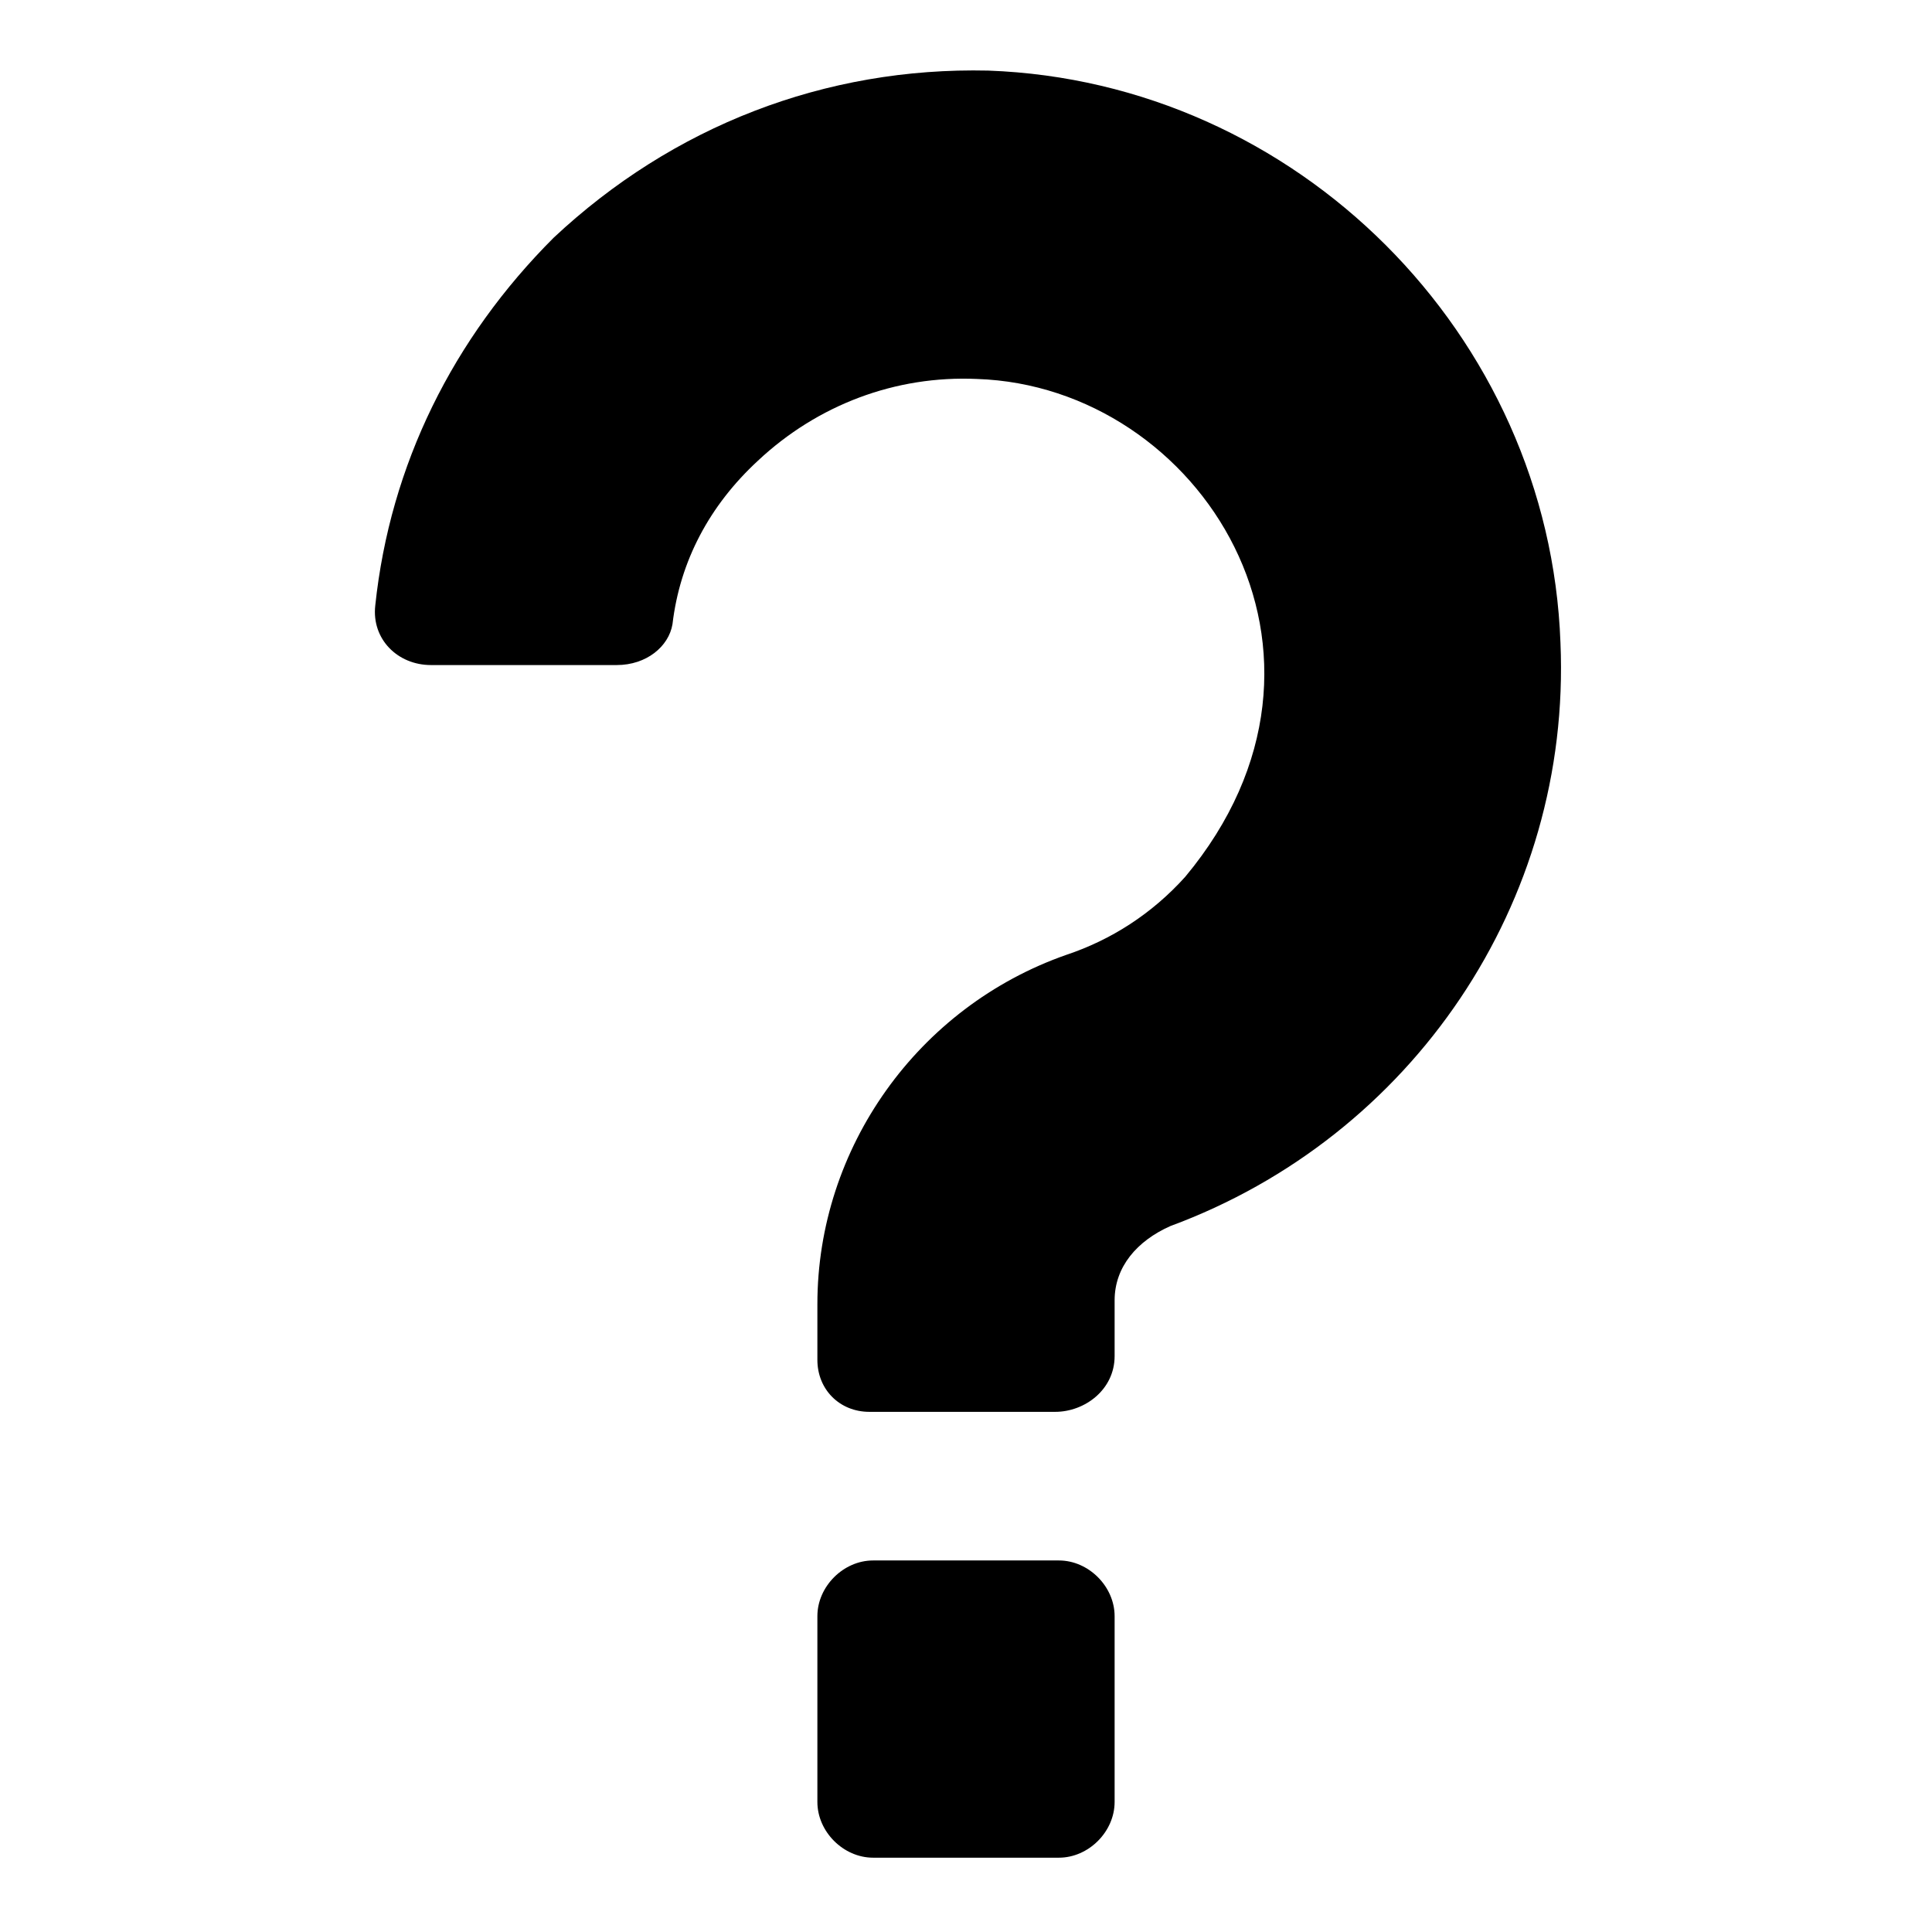
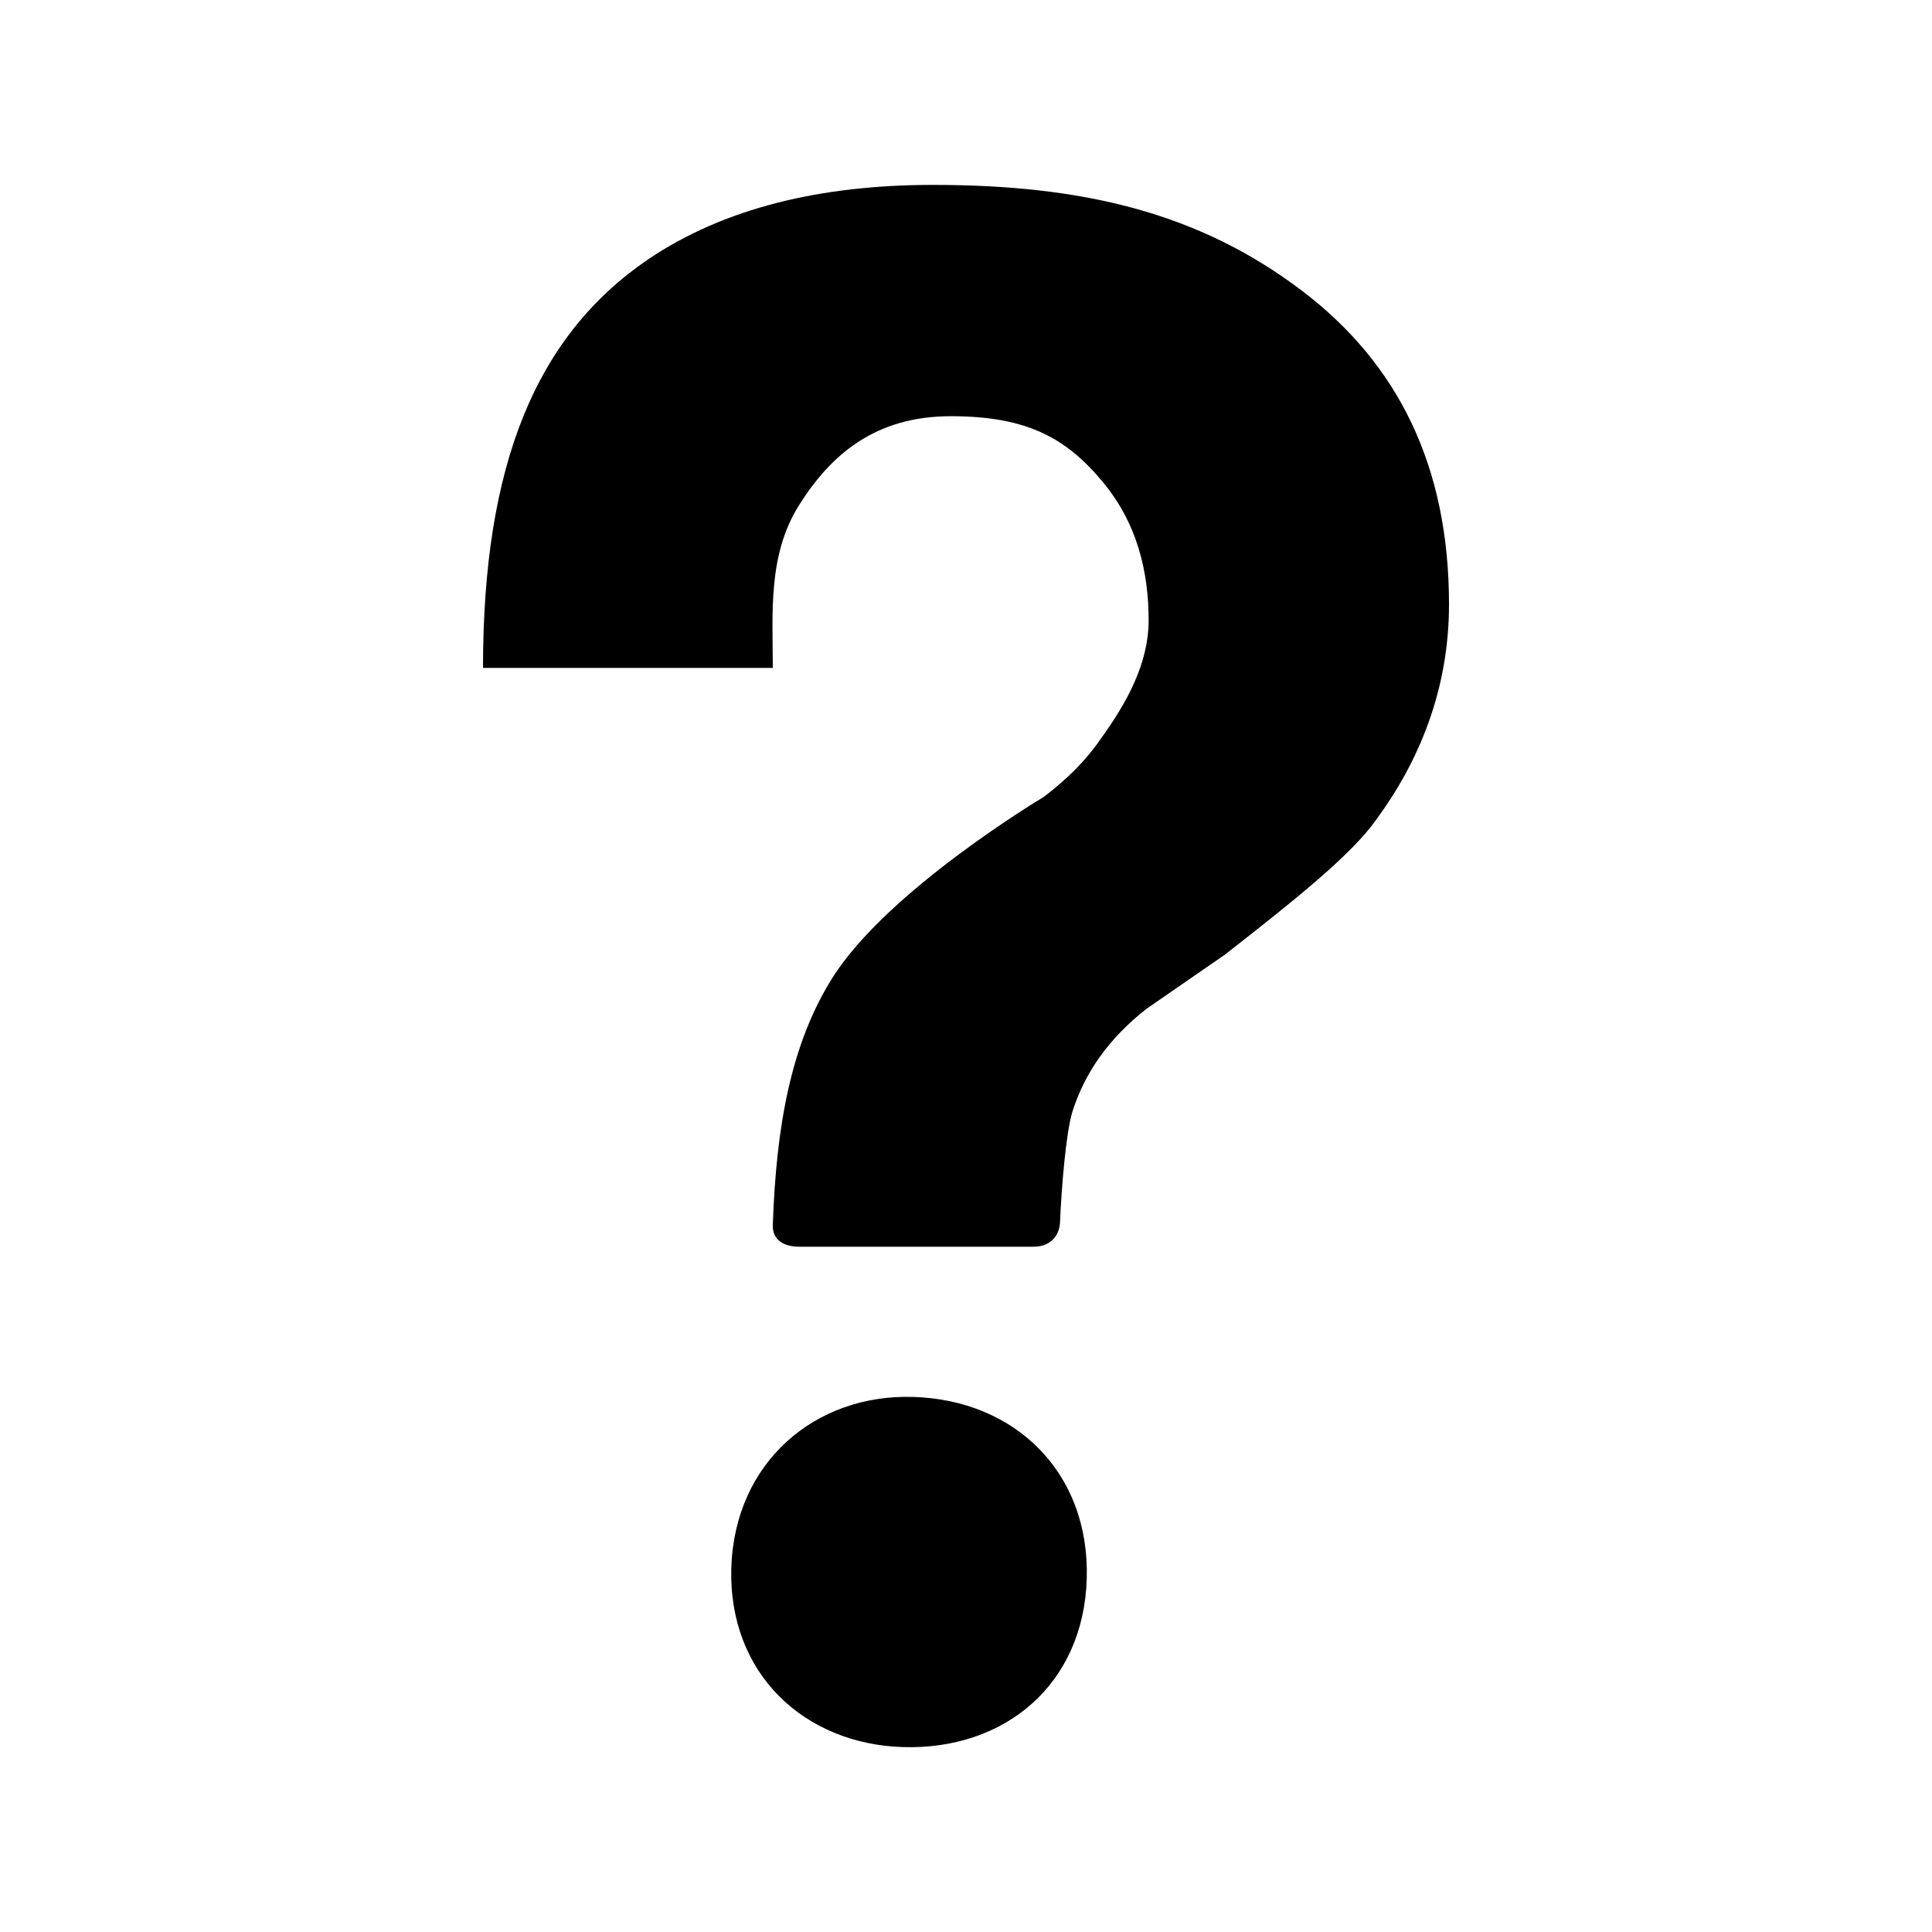
- <svg xmlns="http://www.w3.org/2000/svg" t="1552570427521" class="icon" style="" viewBox="0 0 1024 1024" version="1.1" p-id="5204" width="200" height="200">
+ <svg xmlns="http://www.w3.org/2000/svg" t="1560225453947" class="icon" style="" viewBox="0 0 1024 1024" version="1.1" p-id="19999" width="84" height="84">
  <defs>
    <style type="text/css" />
  </defs>
-   <path d="M559.262 748.308h-98.462c-15.754 0-27.569-11.815-27.569-27.569v-29.538c0-82.708 53.169-157.538 131.938-185.108 23.631-7.877 45.292-21.662 63.015-41.354 98.462-118.154 7.877-259.938-110.277-263.877-43.323-1.969-84.677 13.785-116.185 43.323-25.6 23.631-41.354 53.169-45.292 86.646-1.969 11.815-13.785 21.662-29.538 21.662h-98.462c-17.723 0-31.508-13.785-29.538-31.508 7.877-74.831 41.354-141.785 94.523-194.954 63.015-59.077 143.754-90.585 230.4-88.615C687.262 43.323 821.169 177.231 827.077 340.677c5.908 137.846-78.769 261.908-206.769 309.169-17.723 7.877-29.538 21.662-29.538 39.385v29.538c0 17.723-15.754 29.538-31.508 29.538zM590.769 955.077c0 15.754-13.785 29.538-29.538 29.538h-98.462c-15.754 0-29.538-13.785-29.538-29.538v-98.462c0-15.754 13.785-29.538 29.538-29.538h98.462c15.754 0 29.538 13.785 29.538 29.538v98.462z" p-id="5205" />
+   <path d="M690.2 154.2C635.2 112.4 573.2 98 494.6 98c-59.6 0-110.6 12.2-151 39.4C284 178 256 246.2 256 354l153.6 0c0-28.8-2.8-59.8 14-86.4 16.8-26.6 40.2-47 80.4-47 40.8 0 61.8 11.8 81.6 36.2 16.8 20.8 23.2 45.6 23.2 72 0 22.8-11.6 43.8-25.4 62.8-7.6 11.2-17.6 21.2-30.2 30.8 0 0-83 49.4-112.2 96.2-21.8 34.8-29.6 78.4-31.4 130.6-0.2 3.8 1.2 11.6 14.4 11.6 13 0 112 0 123.6 0 11.6 0 14-8.8 14.2-12.4 0.8-19 3.2-48.2 6.6-59.2 6.6-20.8 19.4-39 39.4-54.6l41.4-28.6c37.4-29.2 67.2-53 80.4-71.8 22.6-30.8 38.4-68.8 38.4-113.8C768 247 741 192.8 690.2 154.2zM484 740.4c-51.8-1.6-94.6 34.4-96.4 90.6-1.6 56.4 39 93.4 91 95 54 1.6 95.8-33.2 97.4-89.4C577.6 780.4 538 742 484 740.4z" p-id="20000" />
</svg>
